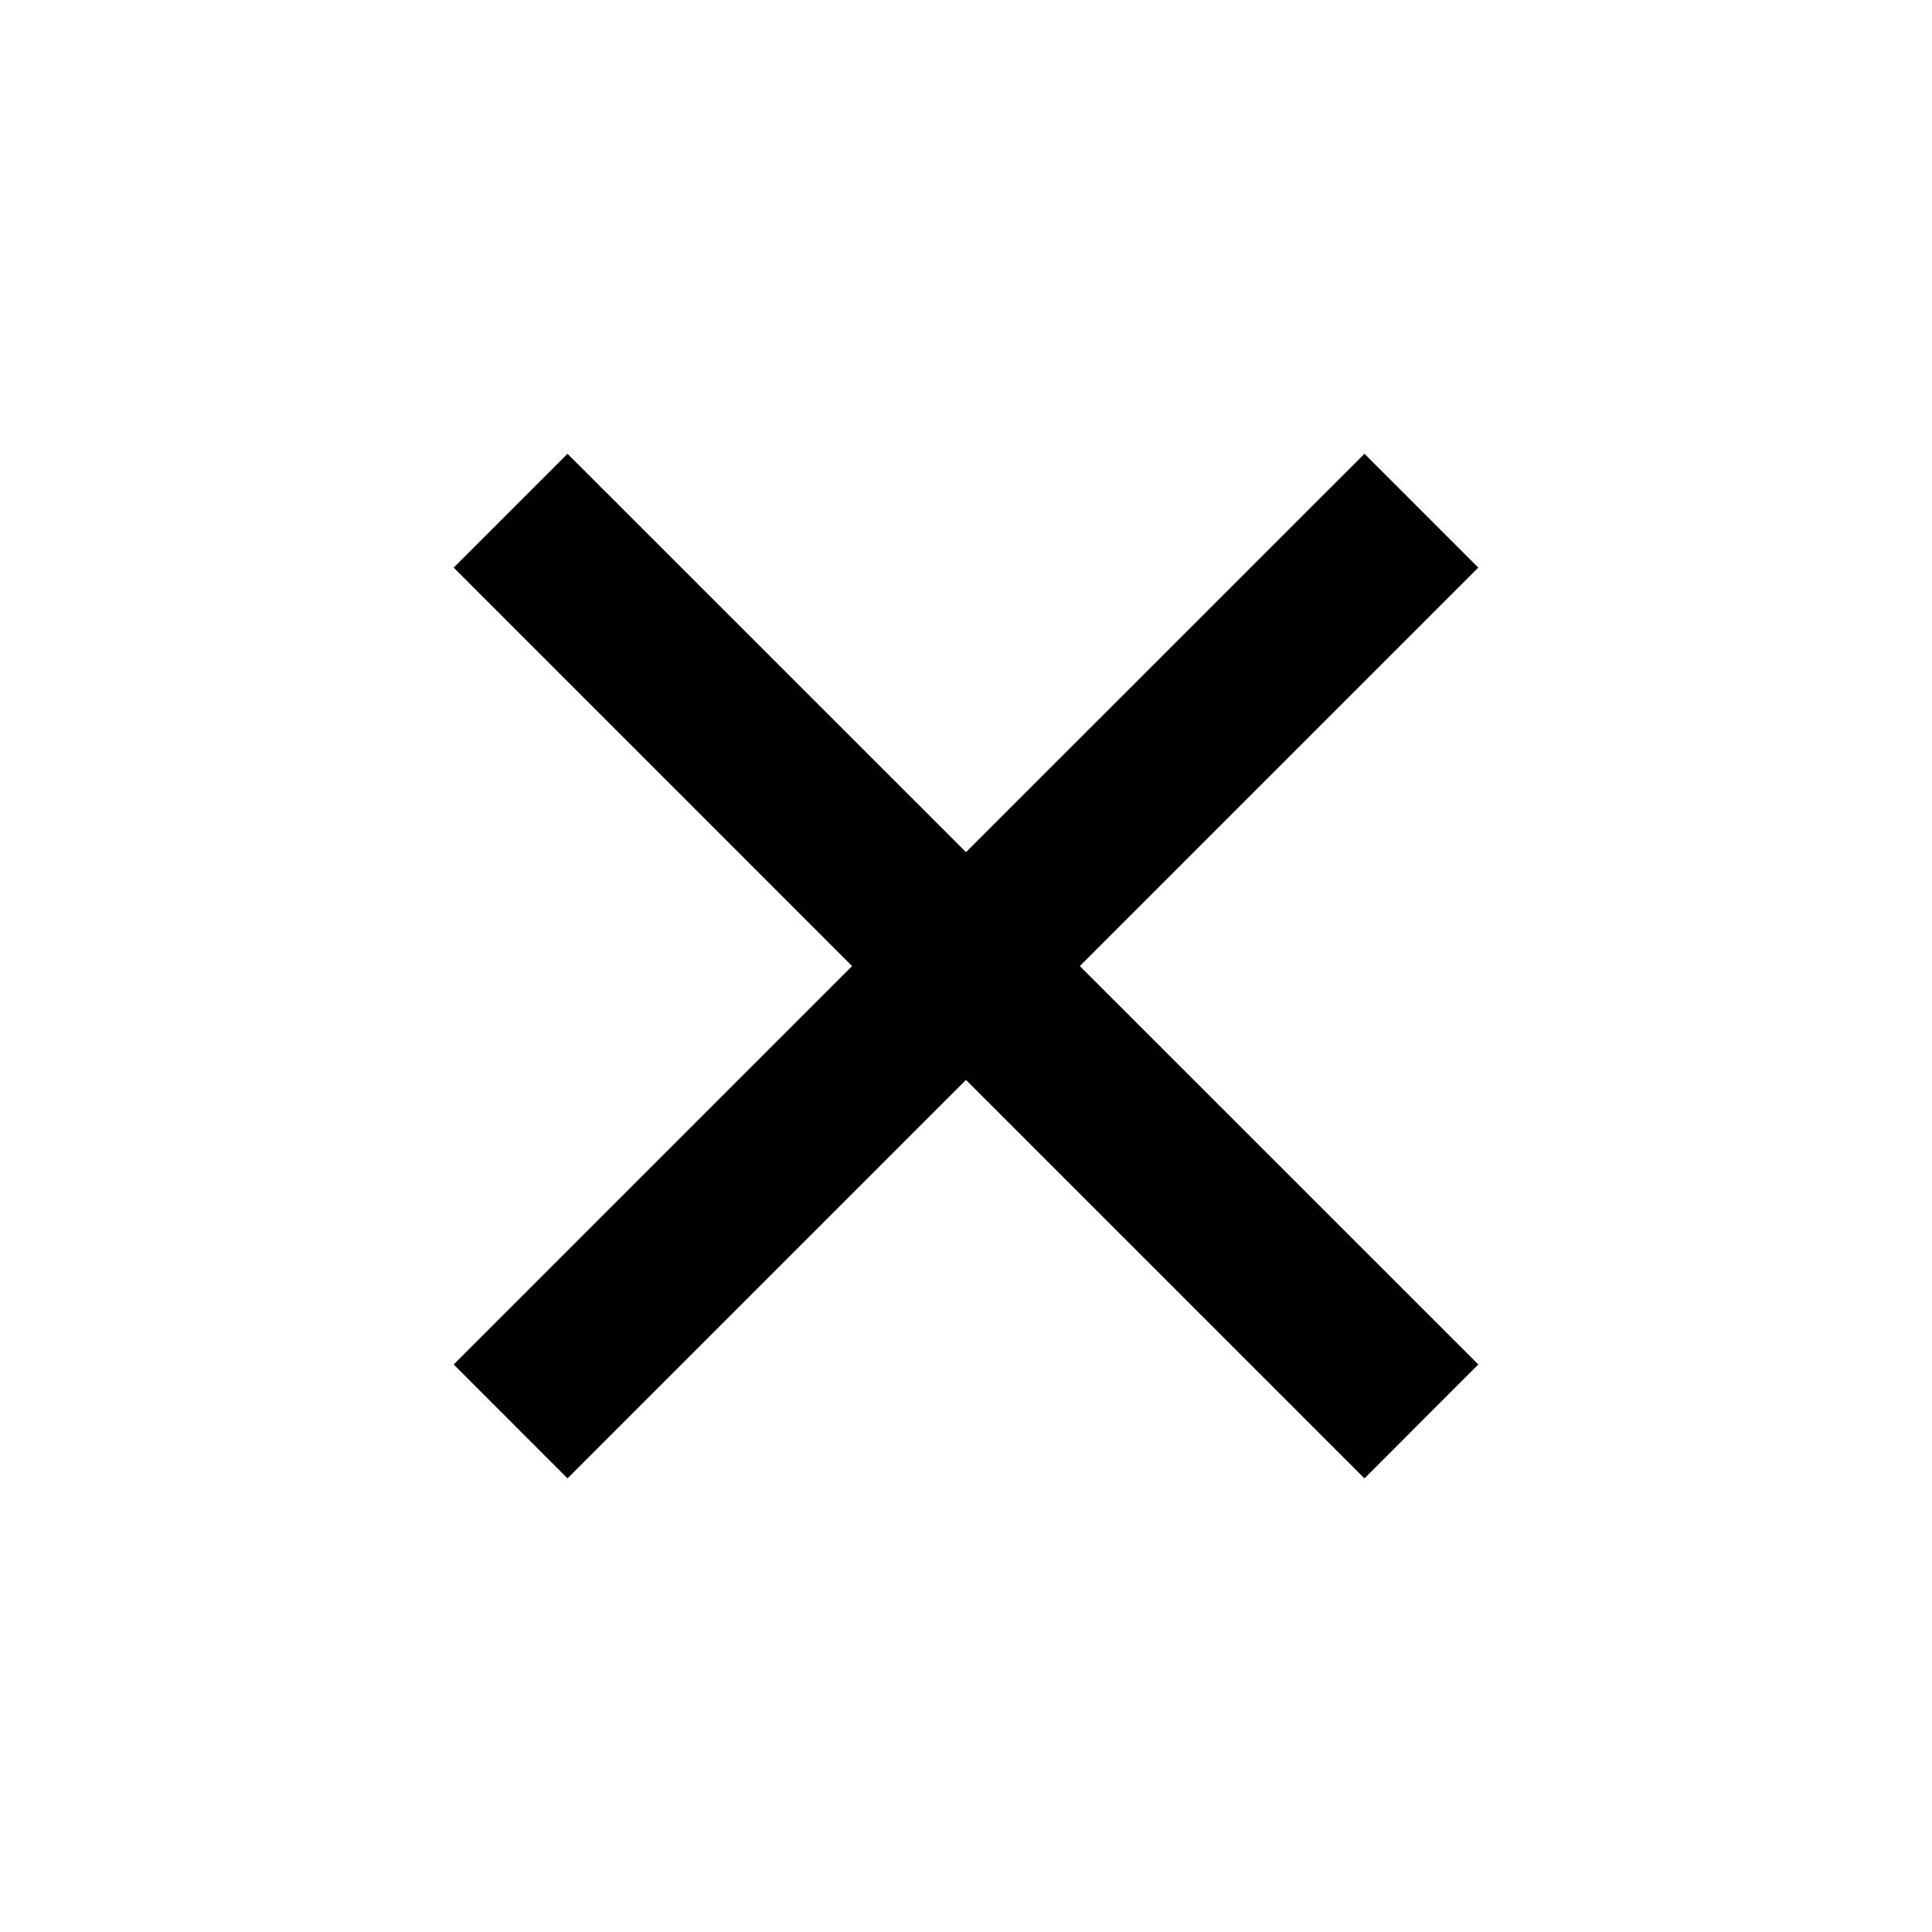
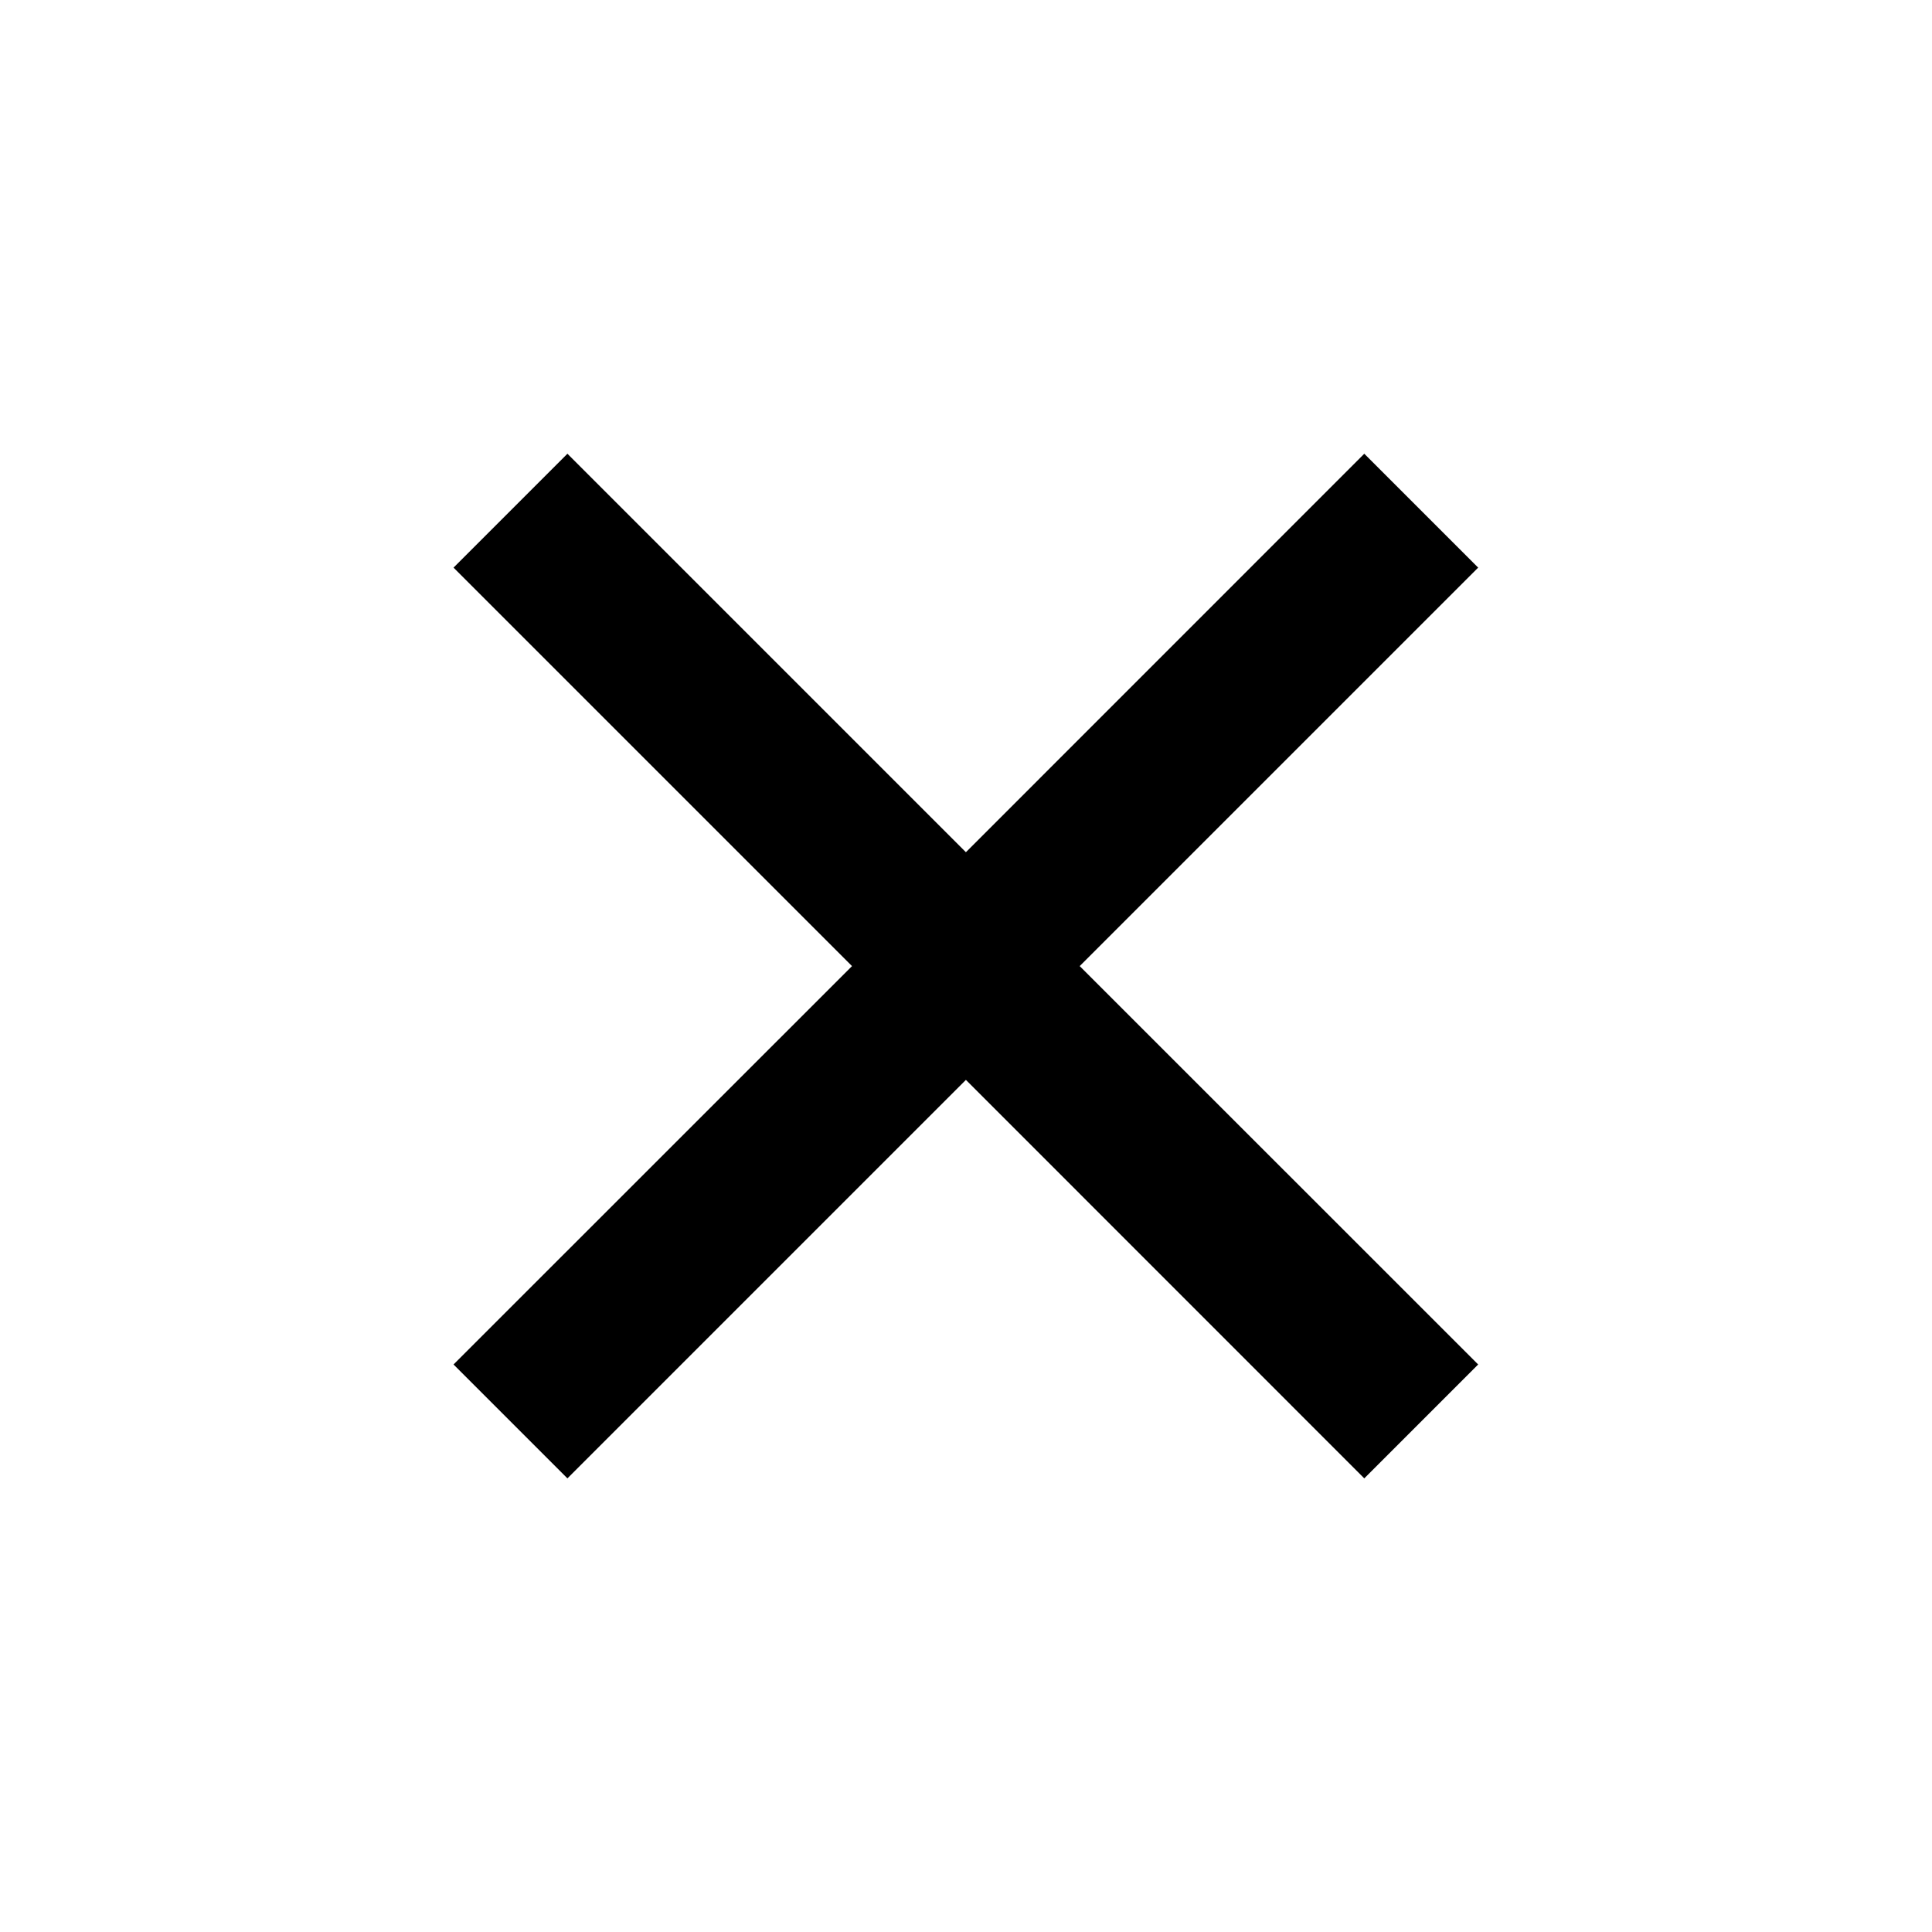
- <svg xmlns="http://www.w3.org/2000/svg" width="24" height="24" viewBox="0 0 24 24" fill="none">
-   <path d="M12 10.586L16.95 5.637L18.364 7.051L13.414 12.001L18.364 16.95L16.95 18.365L12 13.415L7.05 18.365L5.636 16.95L10.585 12.001L5.636 7.051L7.05 5.637L12 10.586Z" fill="currentColor" />
+ <svg xmlns="http://www.w3.org/2000/svg" width="20" height="20" viewBox="0 0 20 20" fill="none">
+   <path d="M9.999 8.822L14.123 4.697L15.302 5.876L11.177 10.001L15.302 14.125L14.123 15.304L9.999 11.179L5.874 15.304L4.695 14.125L8.82 10.001L4.695 5.876L5.874 4.697L9.999 8.822Z" fill="currentColor" />
</svg>
